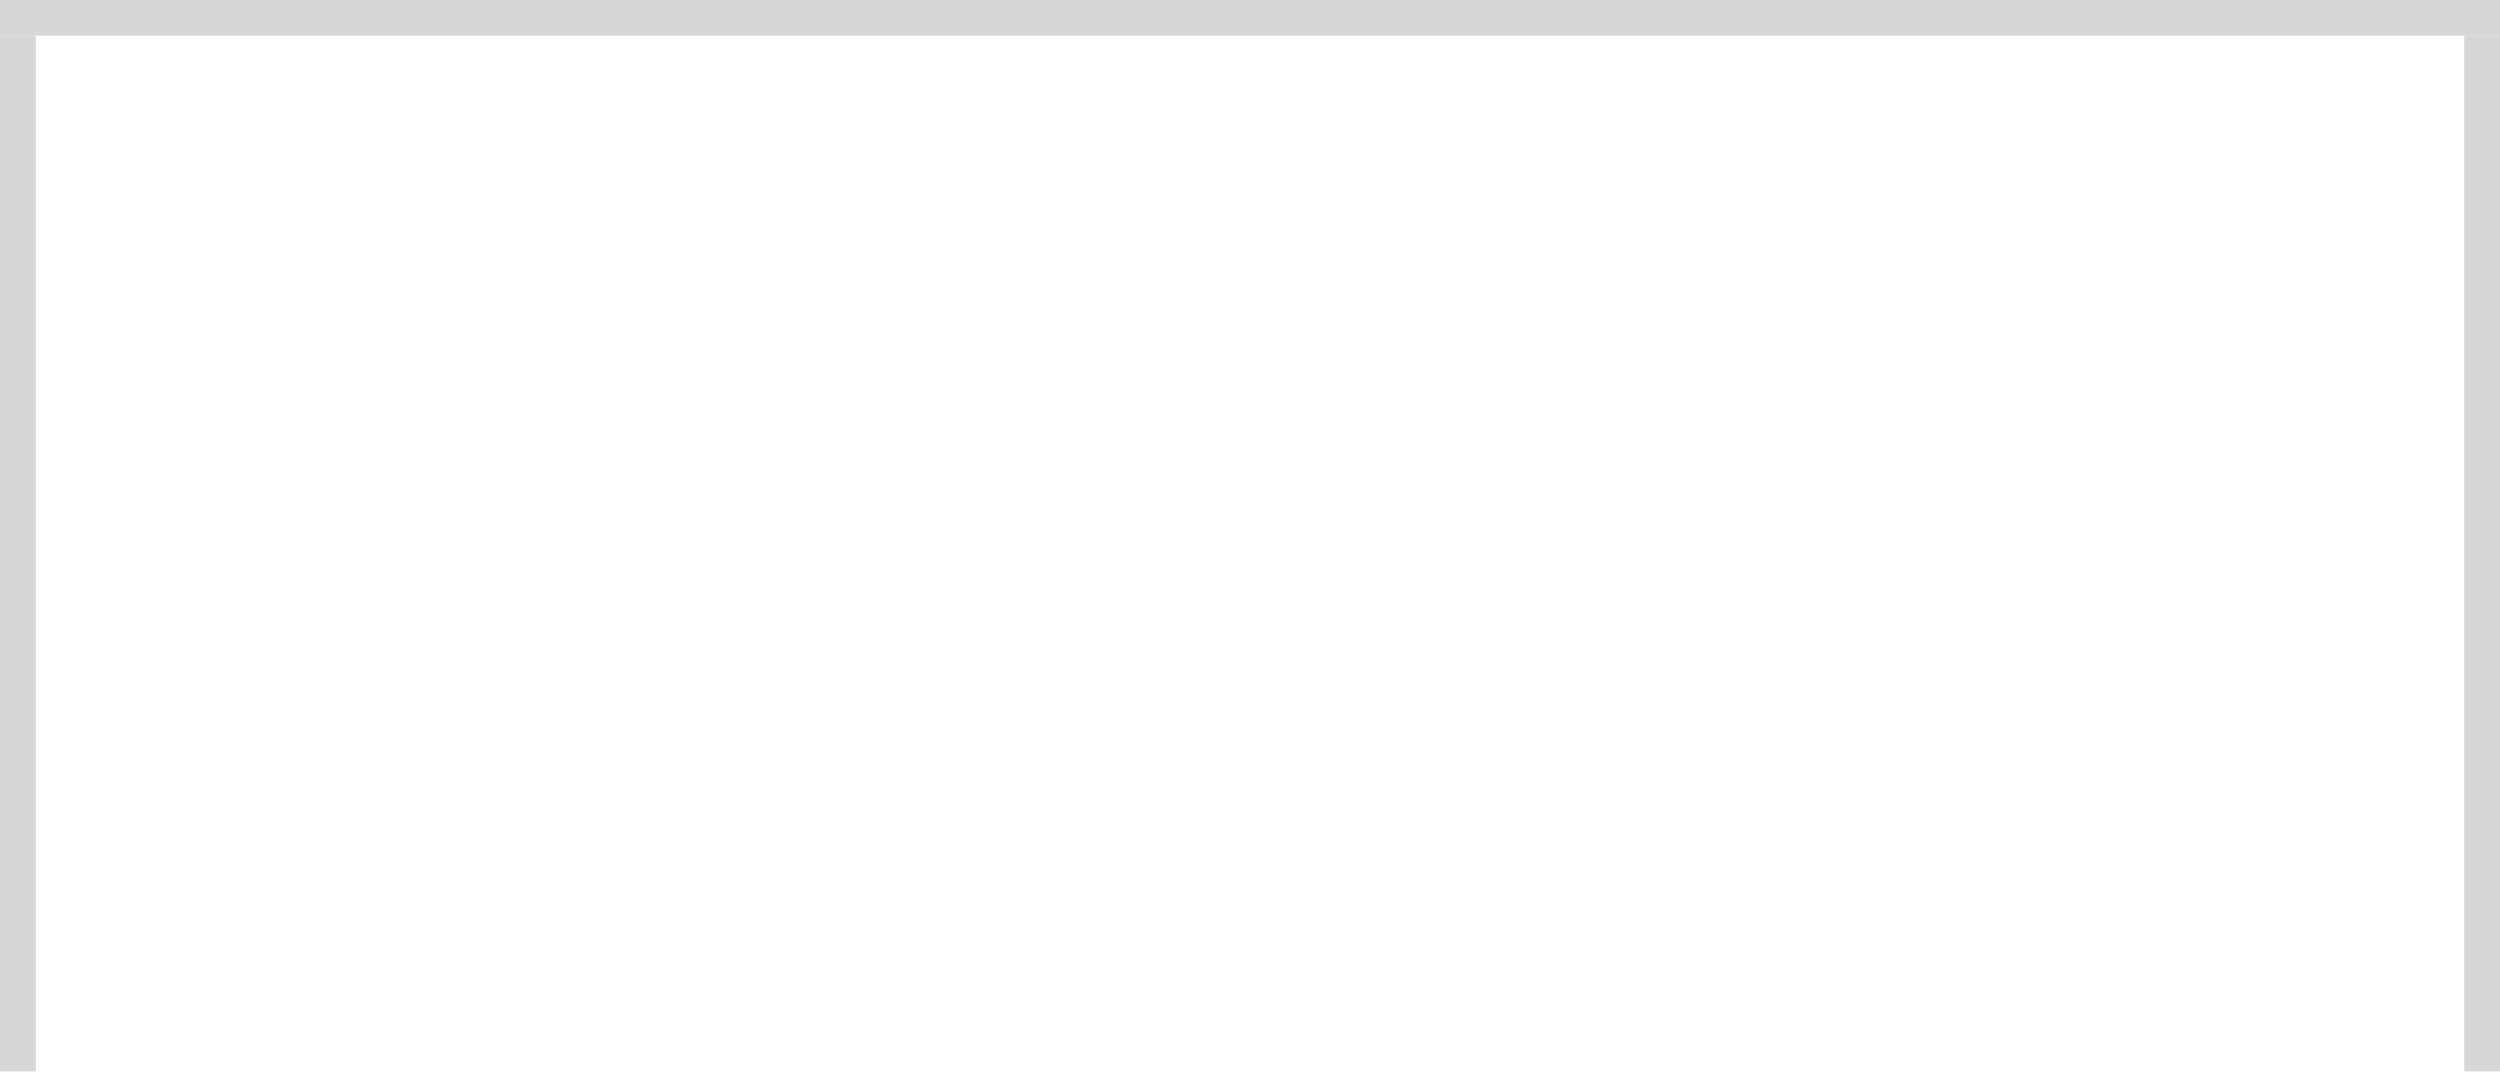
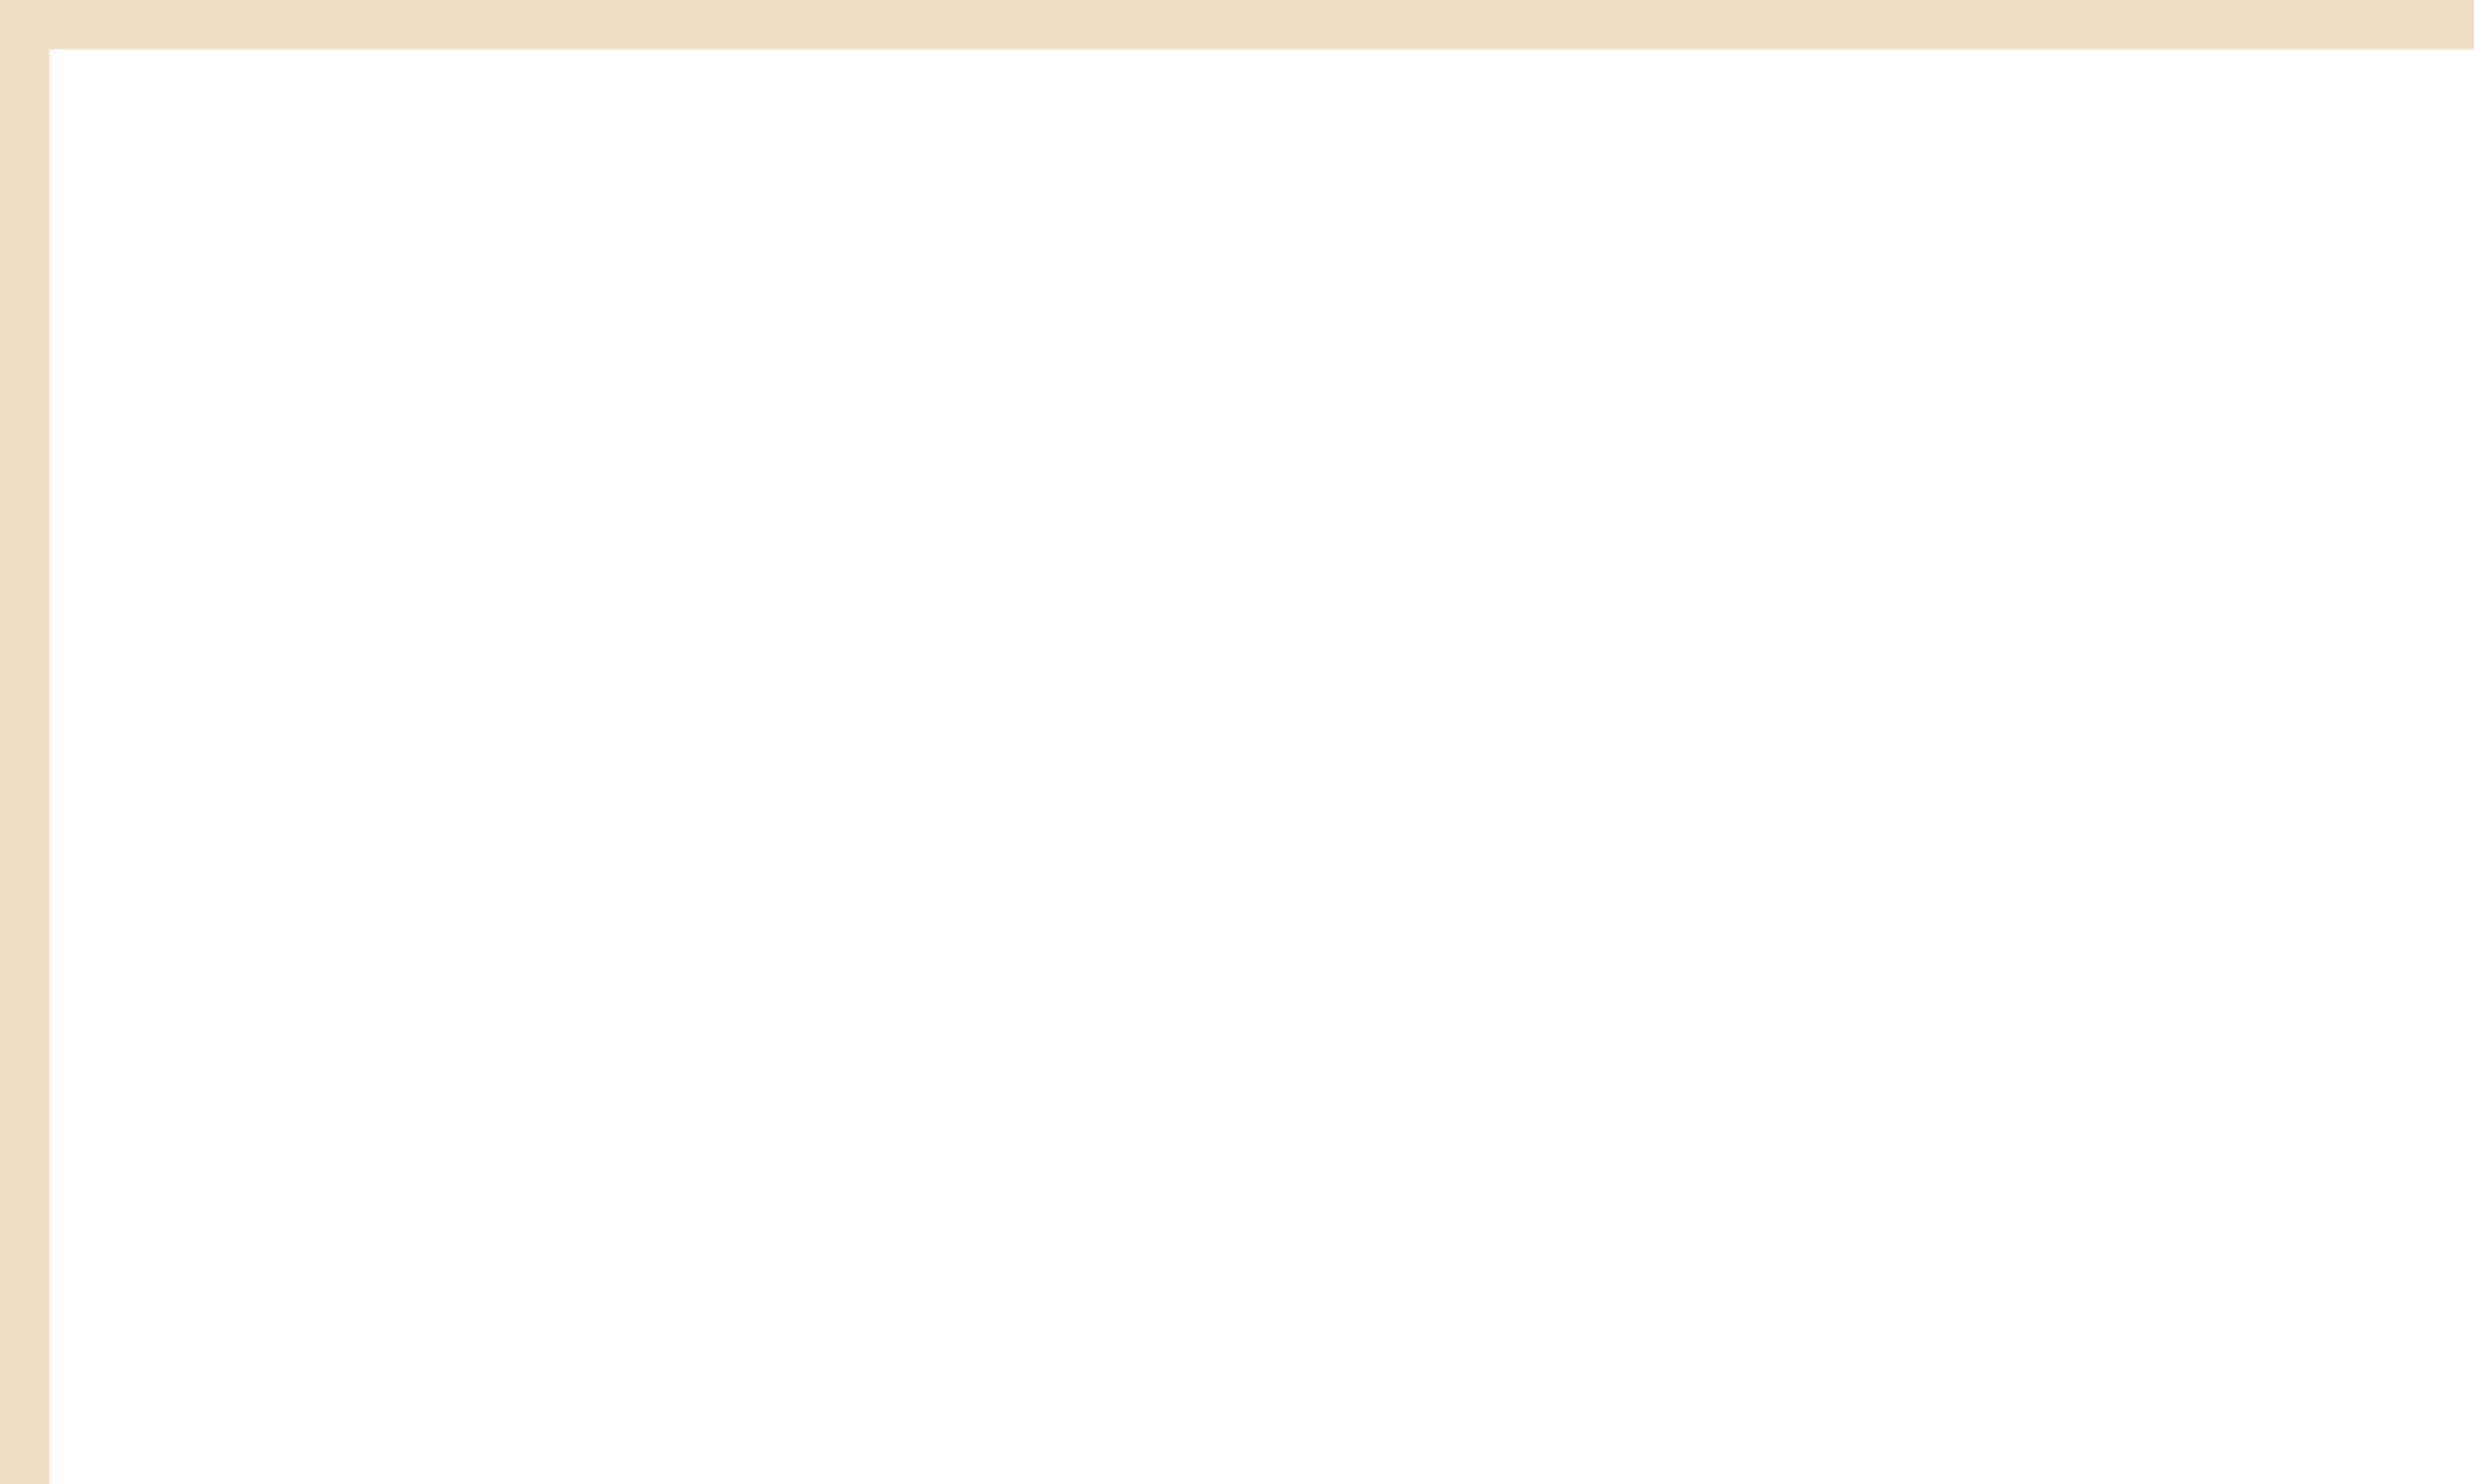
- <svg xmlns="http://www.w3.org/2000/svg" version="1.1" width="70px" height="30px" viewBox="320 40 70 30">
-   <path d="M 1 1  L 69 1  L 69 30  L 1 30  L 1 1  Z " fill-rule="nonzero" fill="rgba(255, 255, 255, 1)" stroke="none" transform="matrix(1 0 0 1 320 40 )" class="fill" />
-   <path d="M 0.5 1  L 0.5 30  " stroke-width="1" stroke-dasharray="0" stroke="rgba(215, 215, 215, 1)" fill="none" transform="matrix(1 0 0 1 320 40 )" class="stroke" />
-   <path d="M 0 0.5  L 70 0.5  " stroke-width="1" stroke-dasharray="0" stroke="rgba(215, 215, 215, 1)" fill="none" transform="matrix(1 0 0 1 320 40 )" class="stroke" />
-   <path d="M 69.5 1  L 69.5 30  " stroke-width="1" stroke-dasharray="0" stroke="rgba(215, 215, 215, 1)" fill="none" transform="matrix(1 0 0 1 320 40 )" class="stroke" />
+ <svg xmlns="http://www.w3.org/2000/svg" version="1.1" width="50px" height="30px" viewBox="90 130 50 30">
+   <path d="M 1 1  L 50 1  L 50 30  L 1 30  L 1 1  Z " fill-rule="nonzero" fill="rgba(242, 242, 242, 0)" stroke="none" transform="matrix(1 0 0 1 90 130 )" class="fill" />
+   <path d="M 0.5 1  L 0.5 30  " stroke-width="1" stroke-dasharray="0" stroke="rgba(222, 190, 143, 0.498)" fill="none" transform="matrix(1 0 0 1 90 130 )" class="stroke" />
+   <path d="M 0 0.5  L 50 0.5  " stroke-width="1" stroke-dasharray="0" stroke="rgba(222, 190, 143, 0.498)" fill="none" transform="matrix(1 0 0 1 90 130 )" class="stroke" />
</svg>
